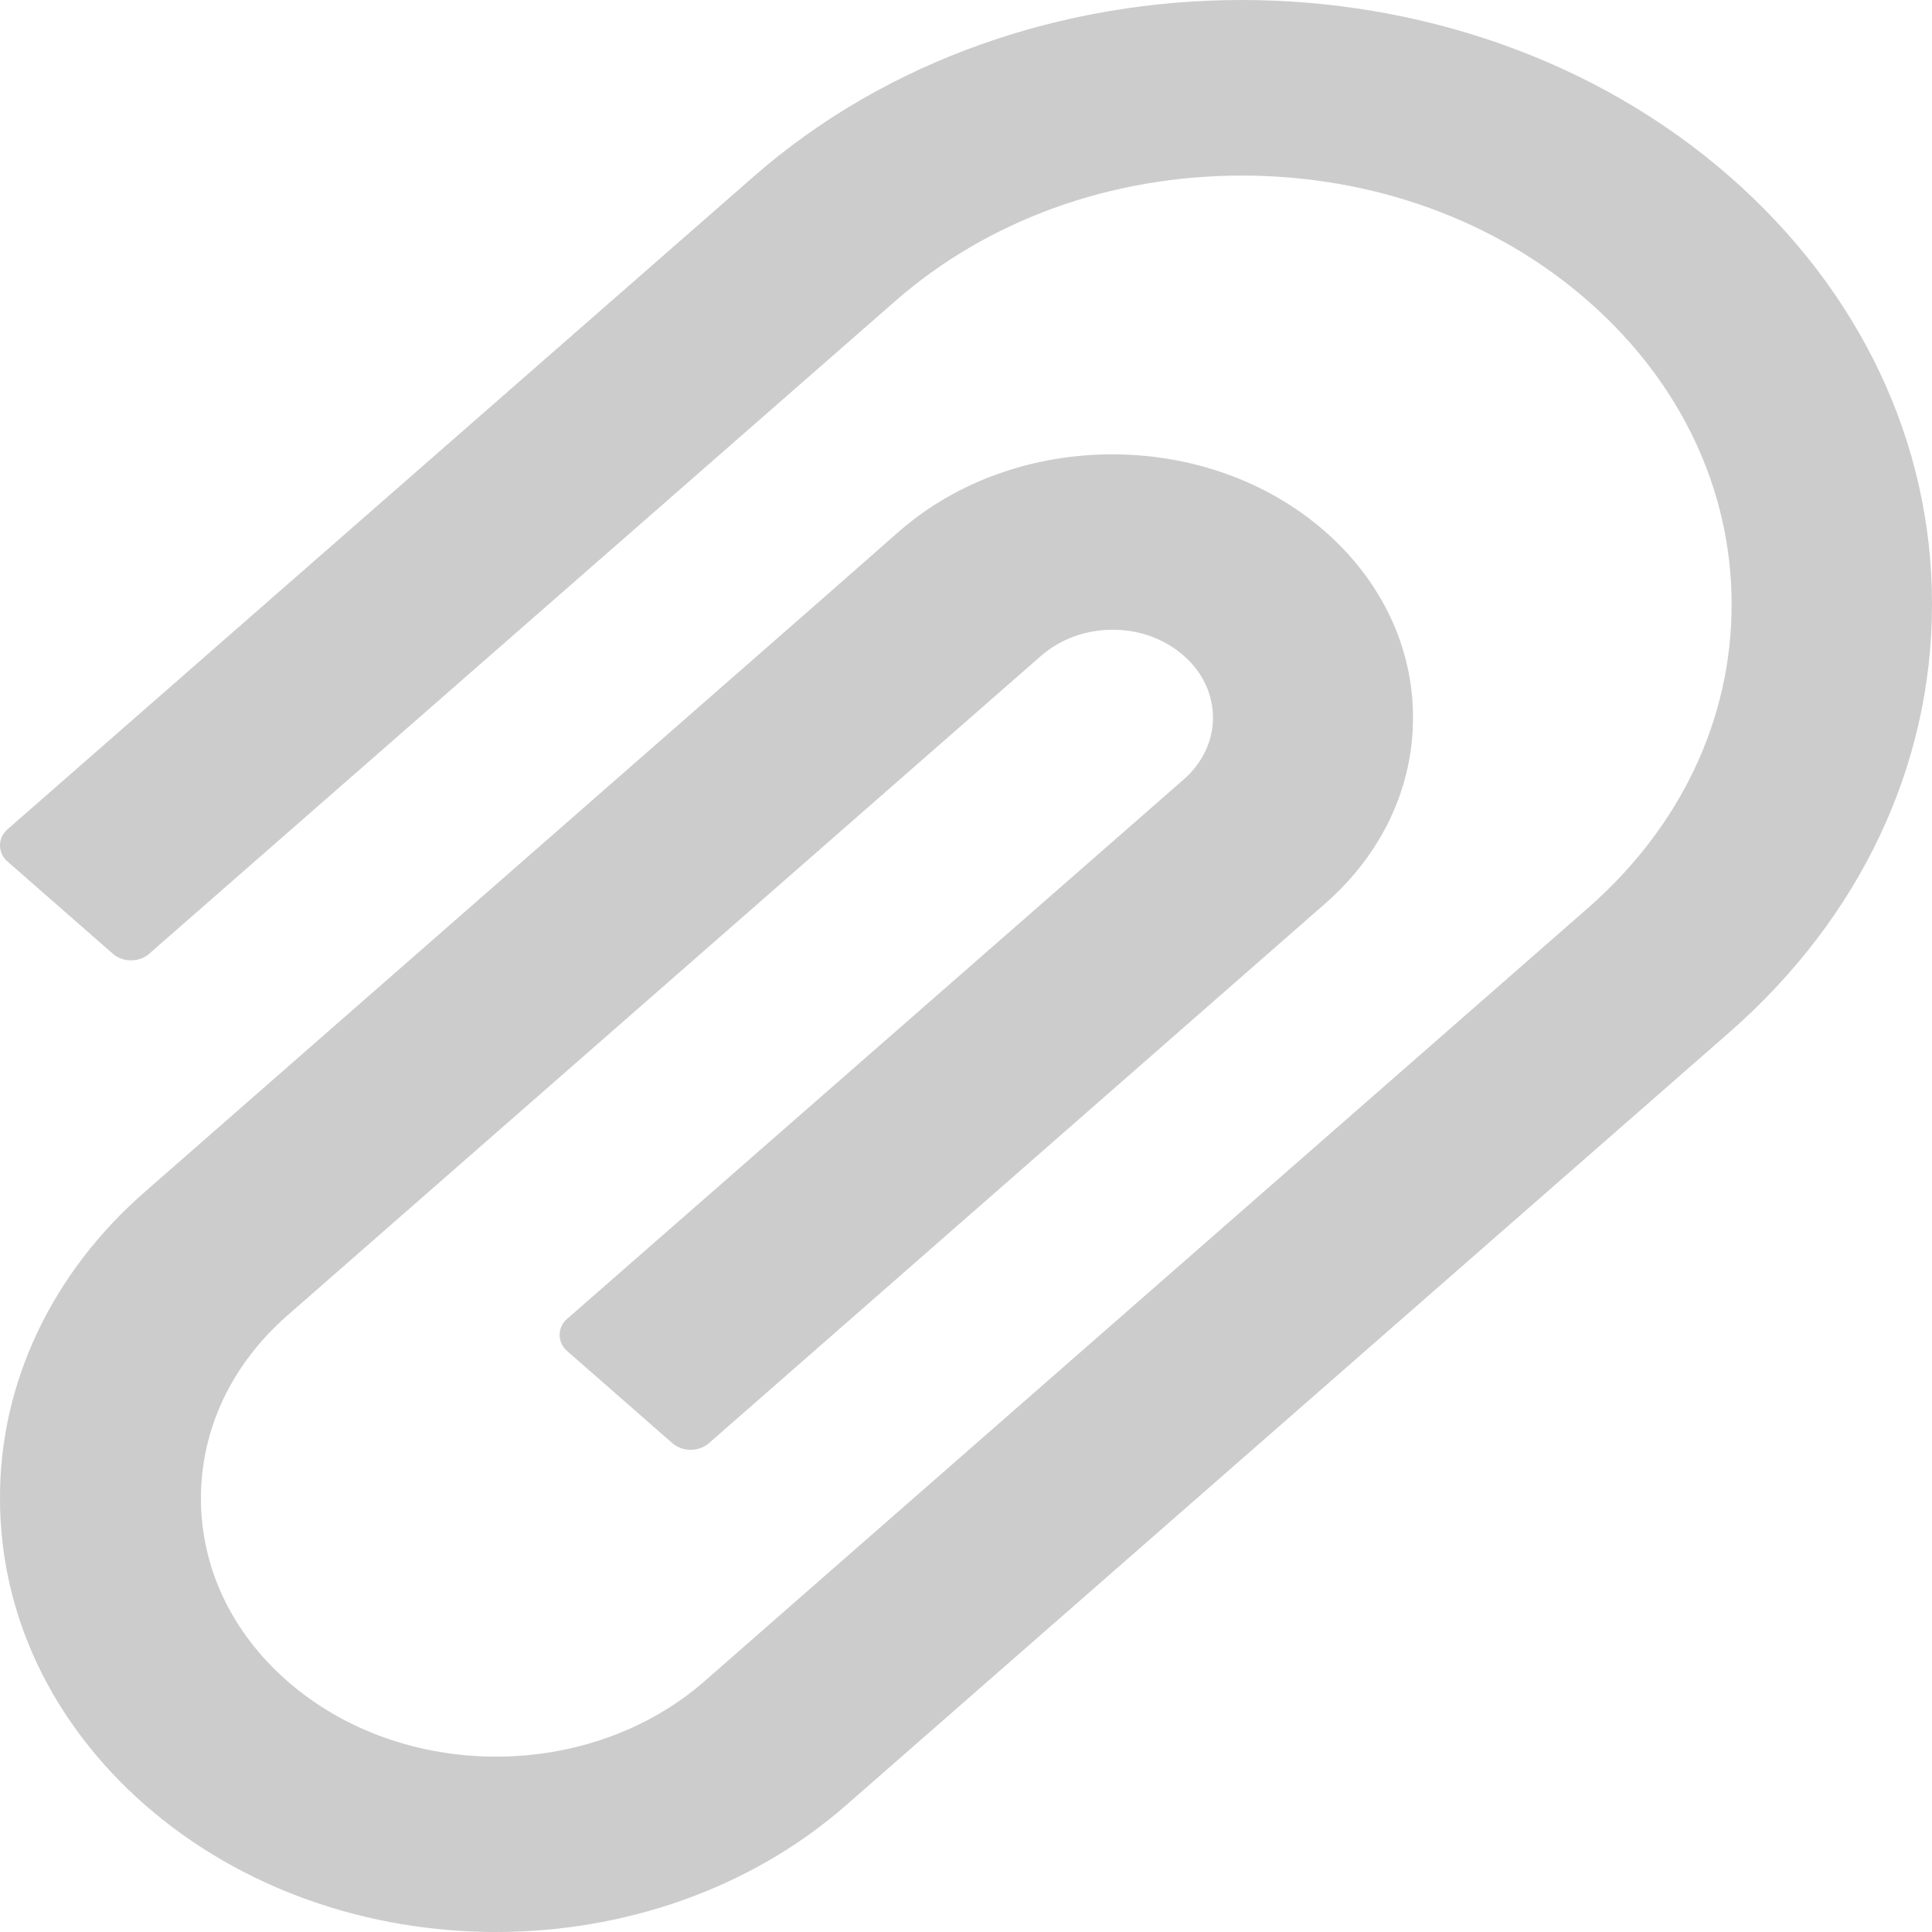
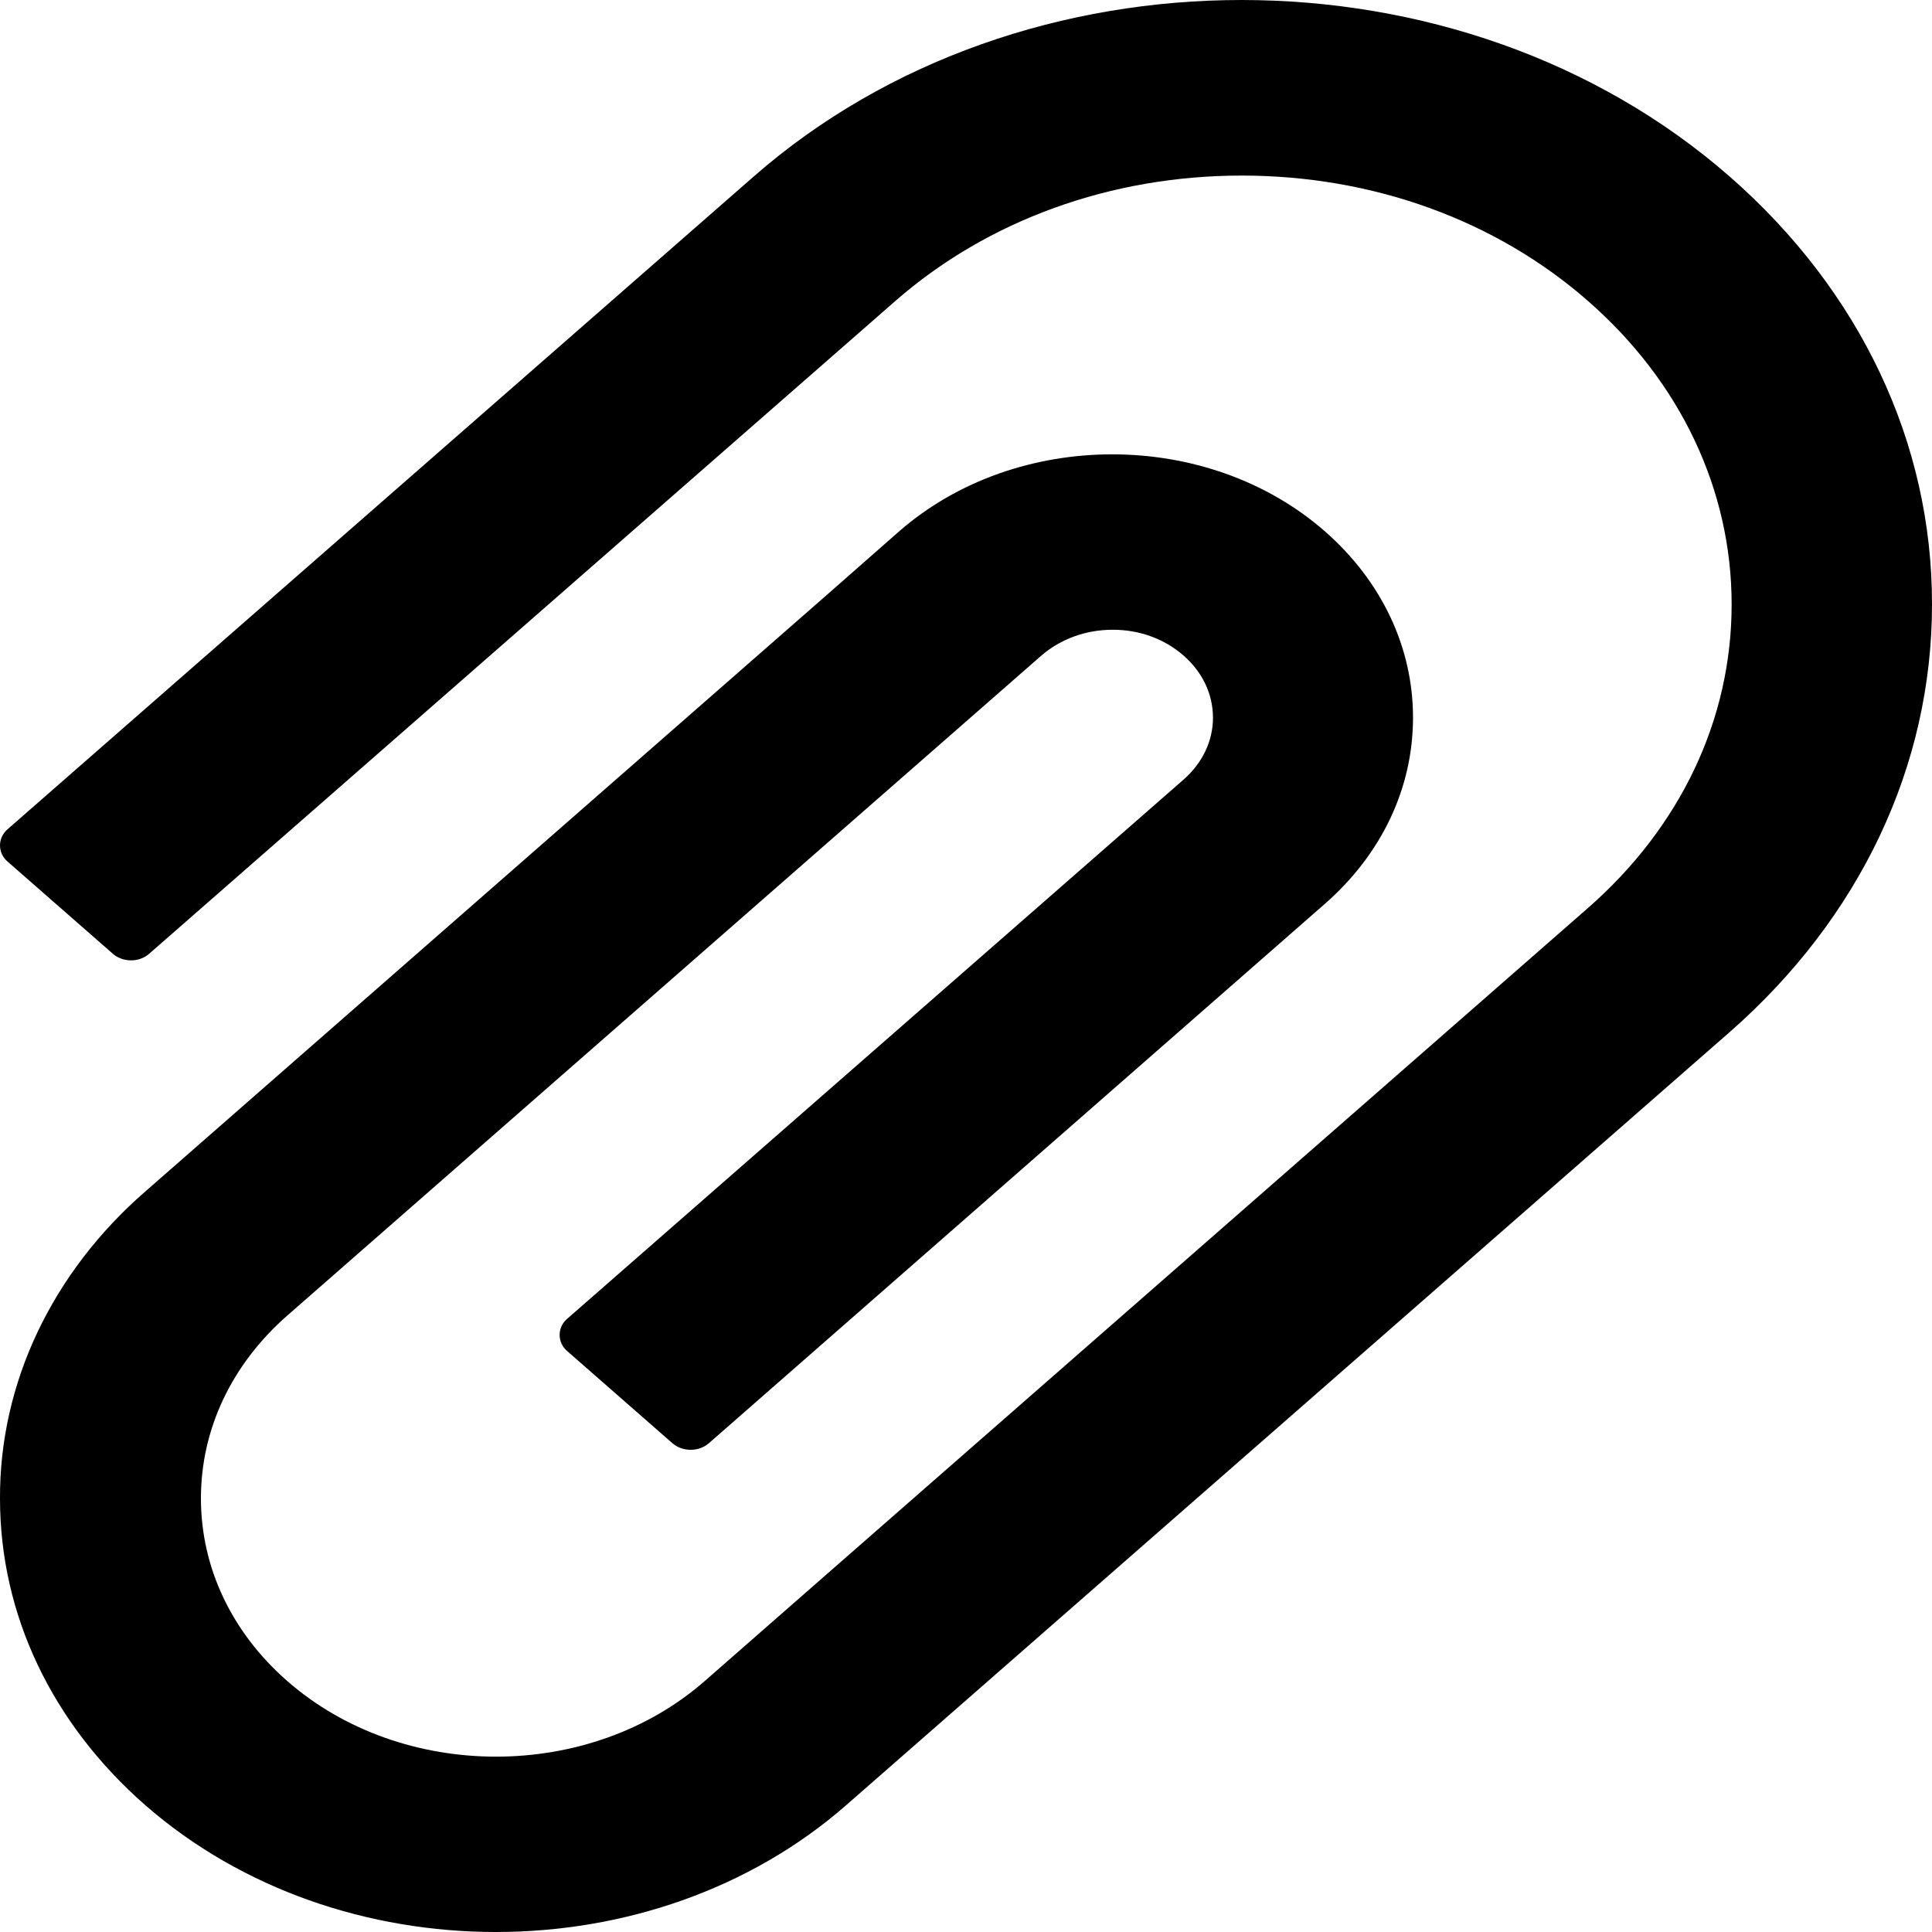
<svg xmlns="http://www.w3.org/2000/svg" width="24" height="24" viewBox="0 0 24 24" fill="none">
-   <path d="M21.49 2.196C18.146 -0.732 12.699 -0.732 9.359 2.196L0.092 10.303C0.032 10.356 3.2822e-05 10.428 3.2822e-05 10.502C3.2822e-05 10.577 0.032 10.649 0.092 10.701L1.402 11.848C1.462 11.901 1.543 11.93 1.628 11.93C1.712 11.93 1.793 11.901 1.853 11.848L11.12 3.741C12.27 2.734 13.8 2.181 15.426 2.181C17.052 2.181 18.582 2.734 19.729 3.741C20.879 4.748 21.511 6.088 21.511 7.509C21.511 8.933 20.879 10.269 19.729 11.277L10.285 19.542L8.755 20.882C7.324 22.135 4.999 22.135 3.568 20.882C2.876 20.276 2.496 19.471 2.496 18.613C2.496 17.755 2.876 16.95 3.568 16.343L12.937 8.143C13.175 7.938 13.488 7.823 13.821 7.823H13.825C14.159 7.823 14.467 7.938 14.702 8.143C14.94 8.351 15.068 8.625 15.068 8.917C15.068 9.206 14.936 9.48 14.702 9.685L7.044 16.384C6.983 16.437 6.952 16.508 6.952 16.583C6.952 16.657 6.983 16.729 7.044 16.782L8.354 17.929C8.414 17.981 8.495 18.01 8.579 18.01C8.664 18.01 8.745 17.981 8.805 17.929L16.459 11.227C17.166 10.608 17.553 9.787 17.553 8.914C17.553 8.04 17.162 7.217 16.459 6.601C15 5.323 12.628 5.327 11.169 6.601L10.26 7.4L1.804 14.802C1.23 15.301 0.775 15.896 0.465 16.55C0.155 17.205 -0.003 17.907 3.2822e-05 18.616C3.2822e-05 20.055 0.643 21.407 1.804 22.424C3.007 23.475 4.583 24 6.16 24C7.736 24 9.312 23.475 10.512 22.424L21.49 12.818C23.105 11.401 24 9.514 24 7.509C24.003 5.501 23.109 3.614 21.49 2.196Z" fill="#CCCCCC" />
+   <path d="M21.49 2.196C18.146 -0.732 12.699 -0.732 9.359 2.196L0.092 10.303C0.032 10.356 3.2822e-05 10.428 3.2822e-05 10.502C3.2822e-05 10.577 0.032 10.649 0.092 10.701L1.402 11.848C1.462 11.901 1.543 11.93 1.628 11.93C1.712 11.93 1.793 11.901 1.853 11.848L11.12 3.741C12.27 2.734 13.8 2.181 15.426 2.181C17.052 2.181 18.582 2.734 19.729 3.741C20.879 4.748 21.511 6.088 21.511 7.509C21.511 8.933 20.879 10.269 19.729 11.277L10.285 19.542L8.755 20.882C7.324 22.135 4.999 22.135 3.568 20.882C2.876 20.276 2.496 19.471 2.496 18.613C2.496 17.755 2.876 16.95 3.568 16.343L12.937 8.143C13.175 7.938 13.488 7.823 13.821 7.823H13.825C14.159 7.823 14.467 7.938 14.702 8.143C14.94 8.351 15.068 8.625 15.068 8.917C15.068 9.206 14.936 9.48 14.702 9.685L7.044 16.384C6.983 16.437 6.952 16.508 6.952 16.583C6.952 16.657 6.983 16.729 7.044 16.782L8.354 17.929C8.414 17.981 8.495 18.01 8.579 18.01C8.664 18.01 8.745 17.981 8.805 17.929L16.459 11.227C17.166 10.608 17.553 9.787 17.553 8.914C17.553 8.04 17.162 7.217 16.459 6.601C15 5.323 12.628 5.327 11.169 6.601L10.26 7.4L1.804 14.802C1.23 15.301 0.775 15.896 0.465 16.55C0.155 17.205 -0.003 17.907 3.2822e-05 18.616C3.2822e-05 20.055 0.643 21.407 1.804 22.424C3.007 23.475 4.583 24 6.16 24C7.736 24 9.312 23.475 10.512 22.424L21.49 12.818C23.105 11.401 24 9.514 24 7.509C24.003 5.501 23.109 3.614 21.49 2.196Z" fill="currentColor" />
</svg>
